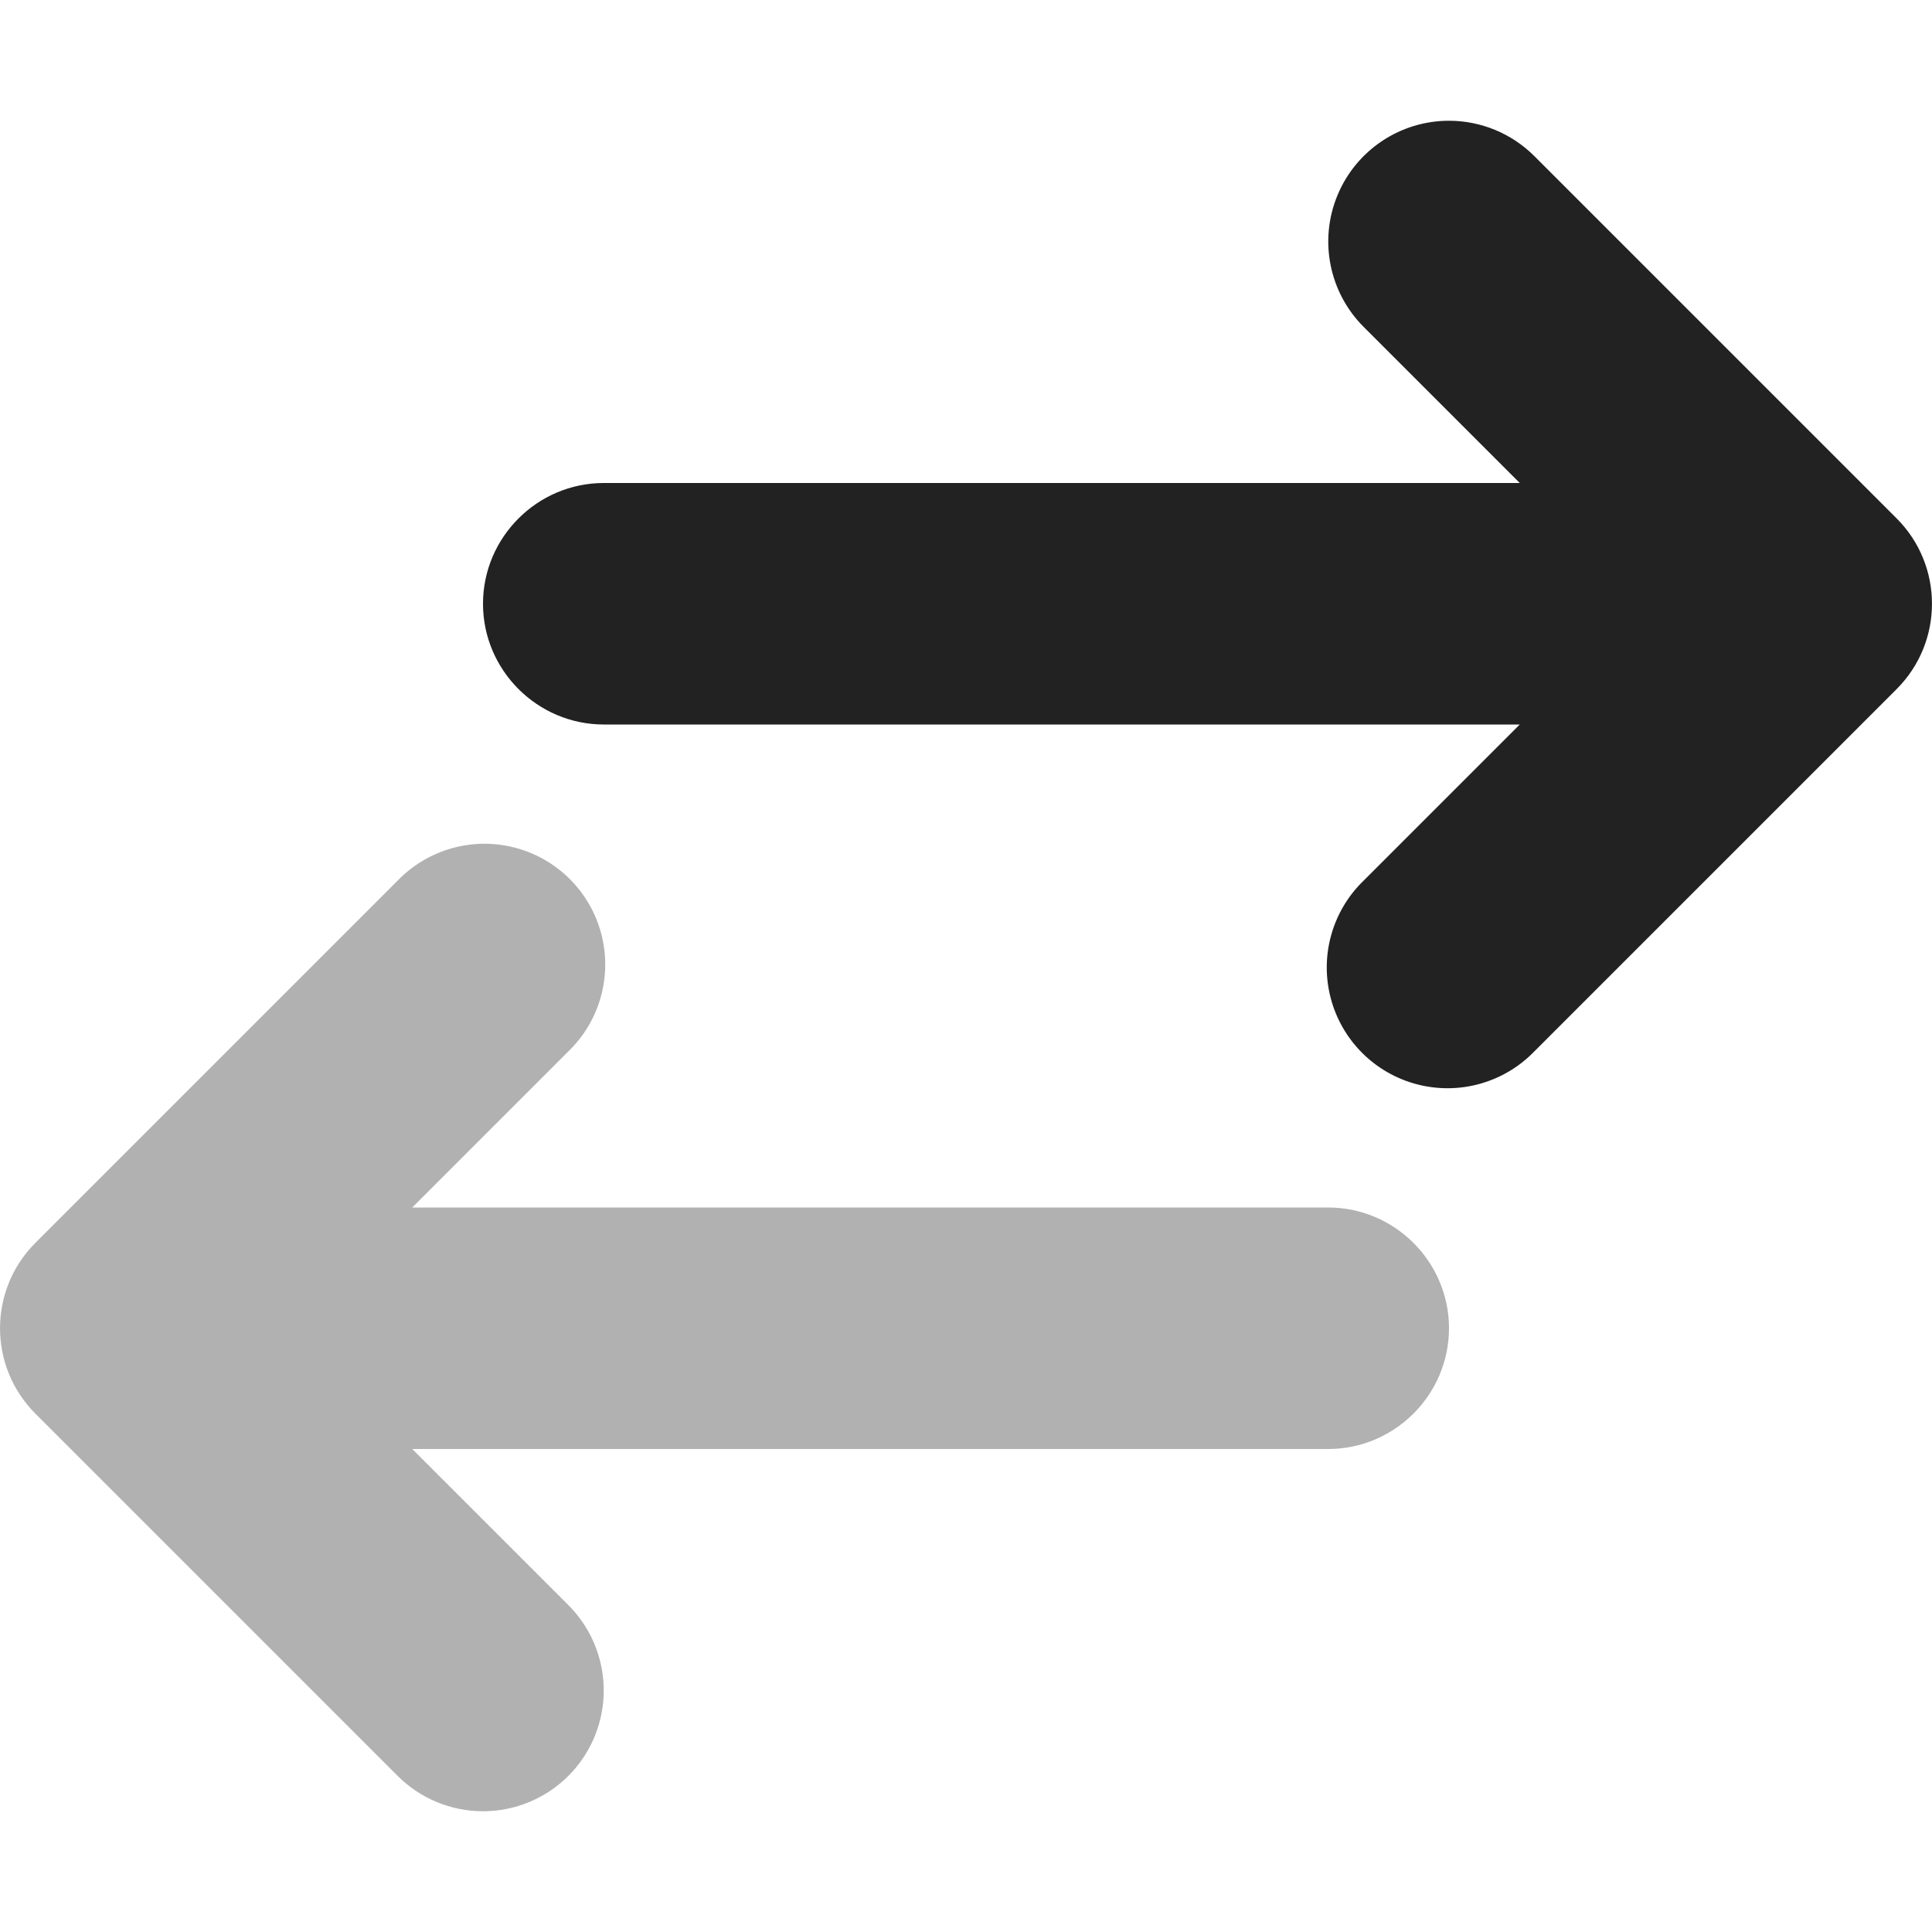
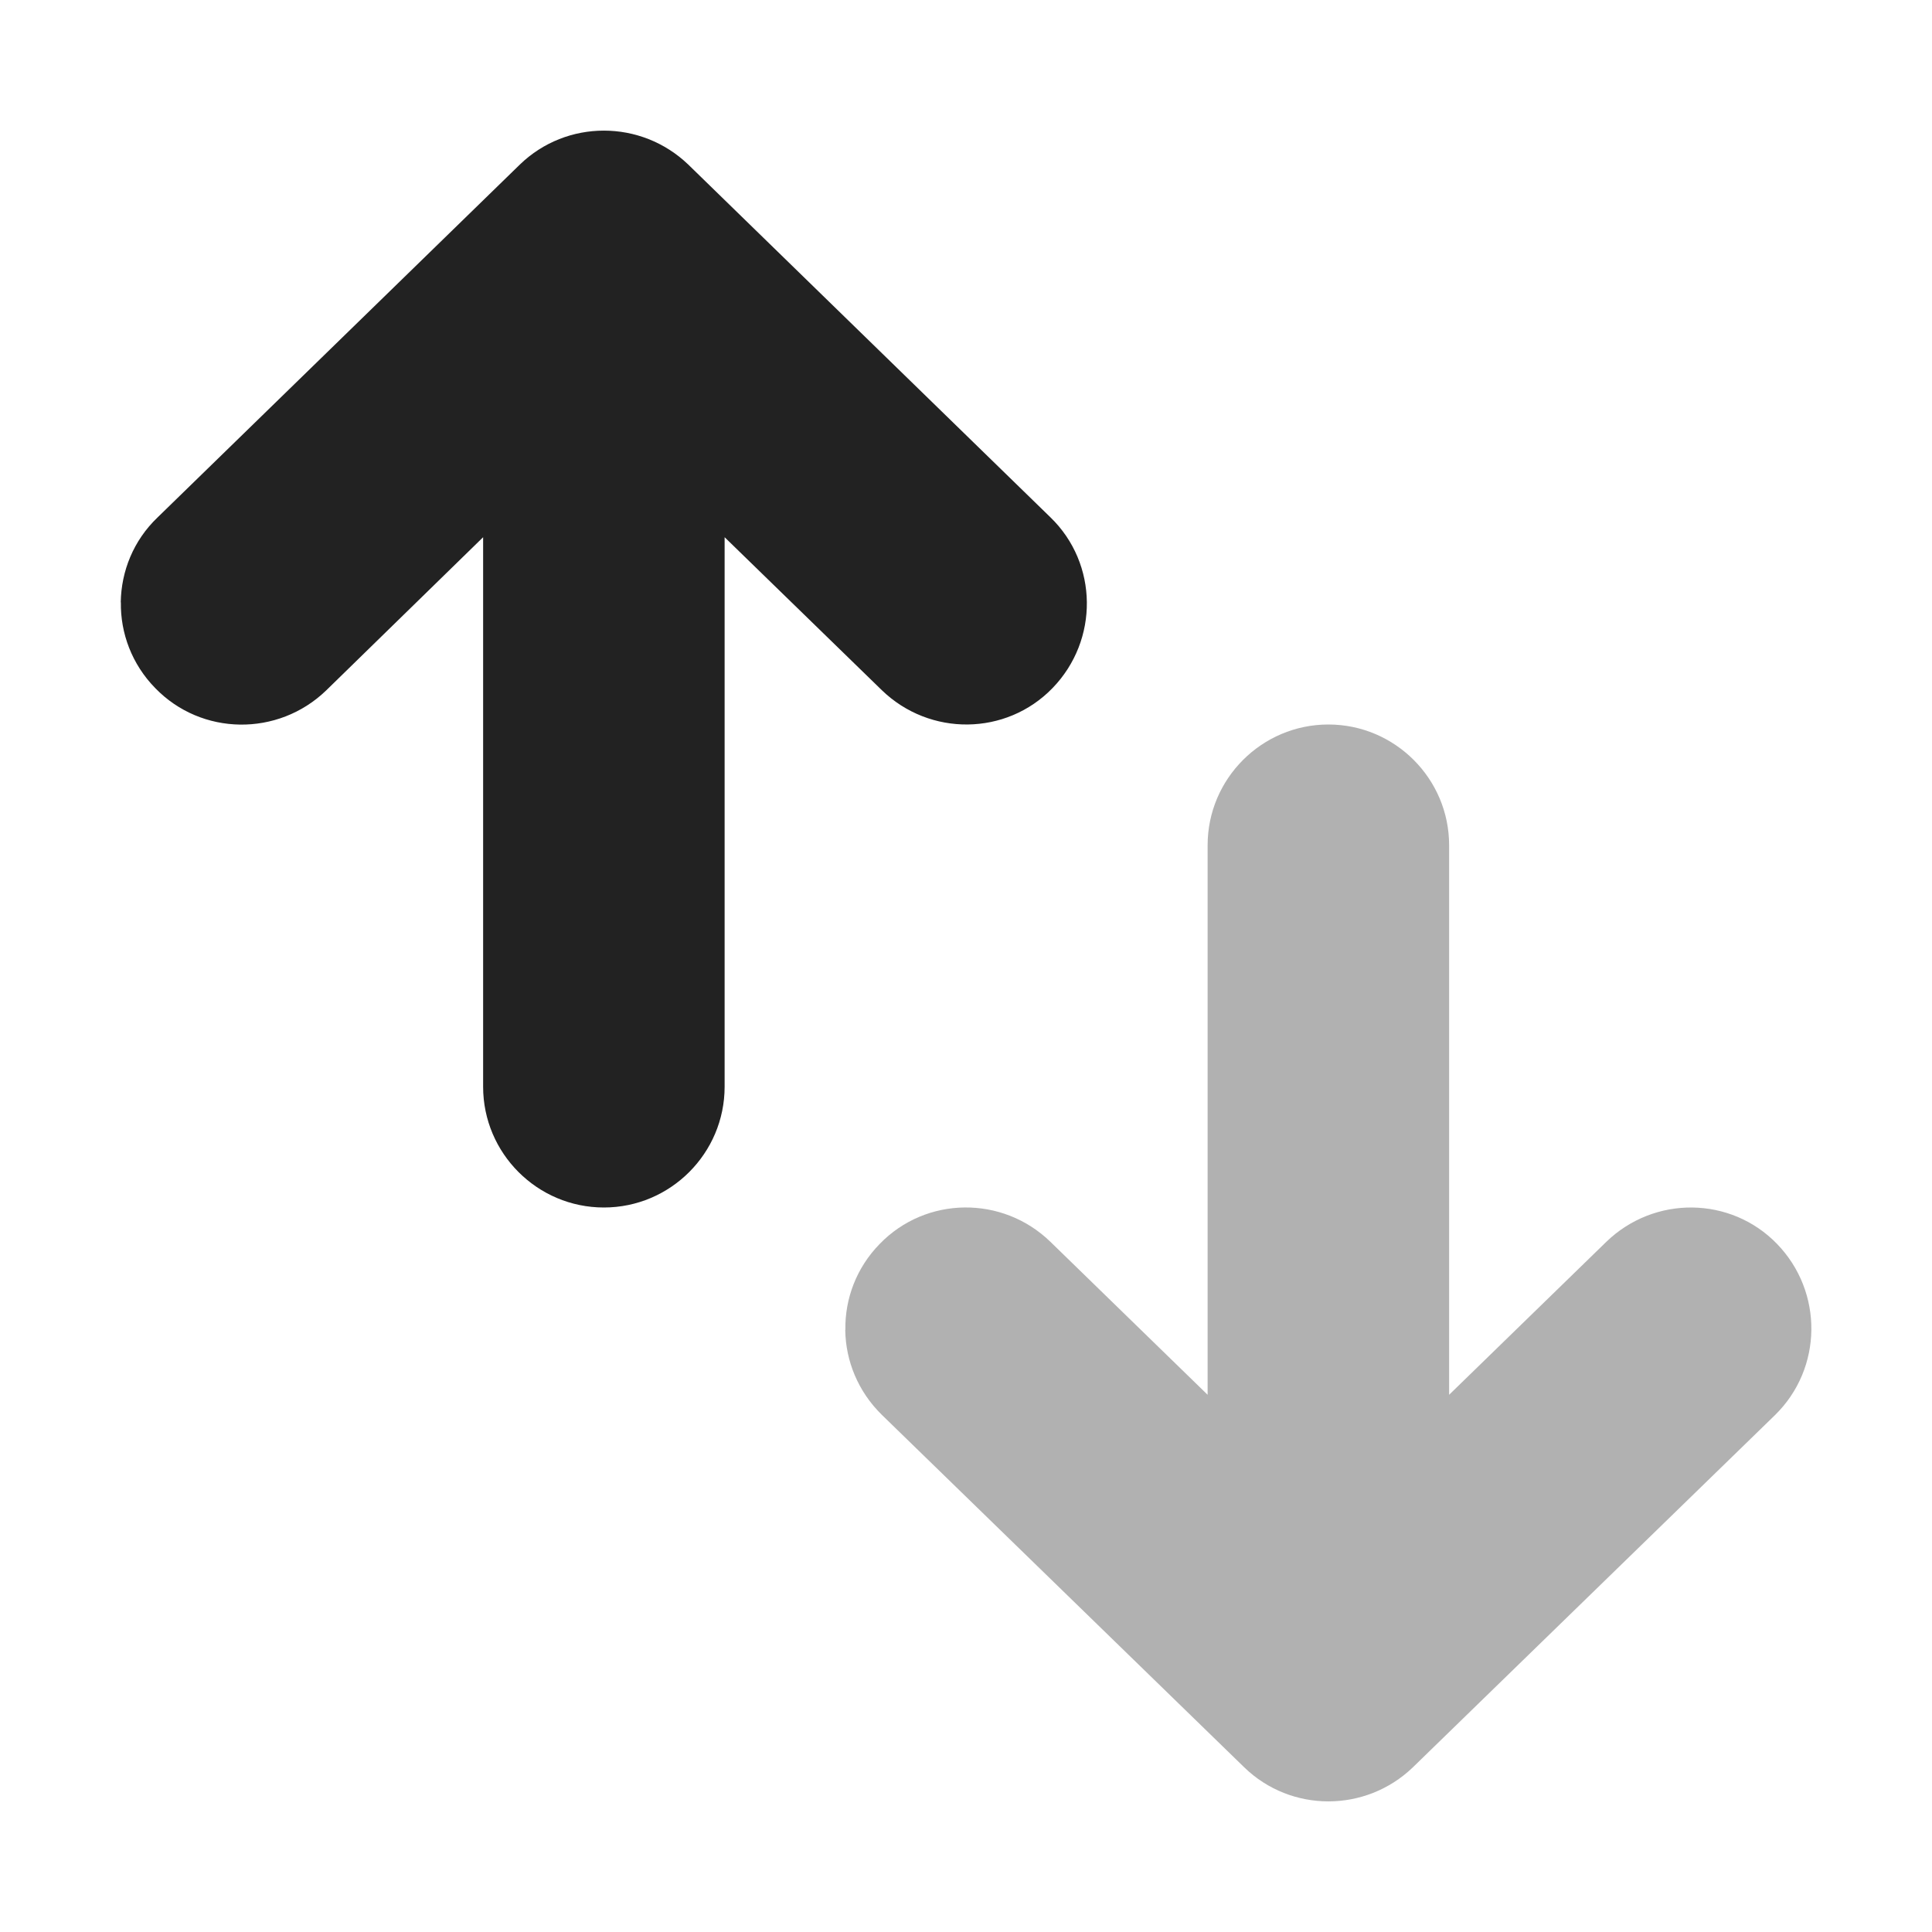
- <svg xmlns="http://www.w3.org/2000/svg" width="16" height="16">
-   <g fill="#222">
-     <path d="M12 1a1 1 0 0 1 .707.293l3 3a1 1 0 0 1 0 1.414l-3 3a1 1 0 1 1-1.414-1.414L12.586 6H5c-.55 0-1-.45-1-1s.45-1 1-1h7.586l-1.293-1.293A1 1 0 0 1 12 1m0 0" />
-     <path fill-opacity=".349" d="M4 15a1 1 0 0 1-.707-.293l-3-3a1 1 0 0 1 0-1.414l3-3a1 1 0 1 1 1.414 1.414L3.414 10H11c.55 0 1 .45 1 1s-.45 1-1 1H3.414l1.293 1.293A1 1 0 0 1 4 15m0 0" />
+ <svg xmlns="http://www.w3.org/2000/svg" height="16px" viewBox="0 0 16 16" width="16px">
+   <g fill="#222222" fill-rule="evenodd">
+     <path d="m 1 4.988 c 0.004 -0.258 0.105 -0.512 0.305 -0.703 l 3 -2.922 c 0.387 -0.375 1.004 -0.375 1.395 0 l 3 2.922 c 0.395 0.383 0.402 1.016 0.016 1.414 c -0.383 0.395 -1.016 0.402 -1.414 0.016 l -1.301 -1.266 v 4.551 c 0 0.551 -0.449 1 -1 1 s -1 -0.449 -1 -1 v -4.551 l -1.301 1.27 c -0.398 0.383 -1.031 0.375 -1.414 -0.02 c -0.195 -0.199 -0.289 -0.457 -0.285 -0.711 z m 0 0" />
+     <path d="m 7 11.016 c 0.004 0.254 0.105 0.508 0.305 0.703 l 3 2.918 c 0.387 0.375 1.004 0.375 1.395 0 l 3 -2.918 c 0.395 -0.387 0.402 -1.02 0.016 -1.418 c -0.383 -0.395 -1.016 -0.402 -1.414 -0.016 l -1.301 1.266 v -4.551 c 0 -0.551 -0.449 -1 -1 -1 s -1 0.449 -1 1 v 4.551 l -1.301 -1.266 c -0.398 -0.387 -1.031 -0.379 -1.414 0.016 c -0.195 0.199 -0.289 0.457 -0.285 0.711 z m 0 0" fill-opacity="0.349" />
  </g>
</svg>
